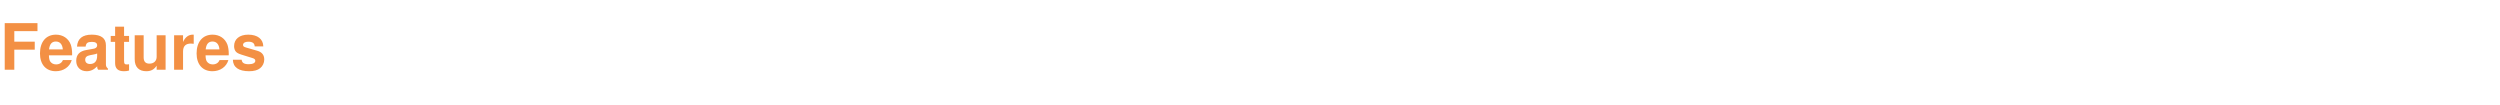
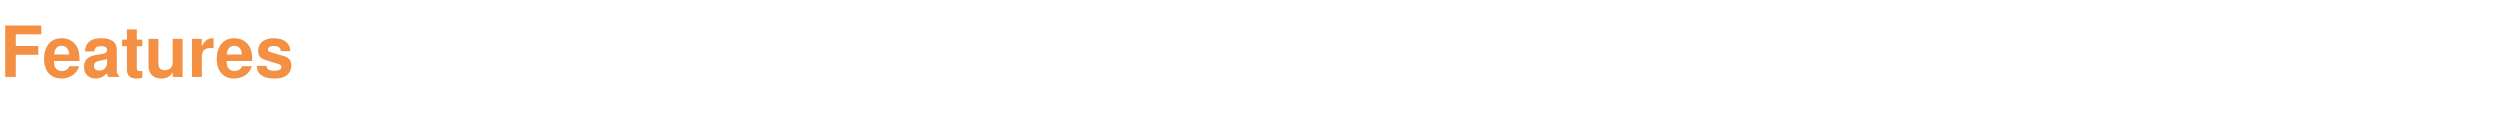
- <svg xmlns="http://www.w3.org/2000/svg" width="860" height="36" viewBox="0 0 860 36">
+ <svg xmlns="http://www.w3.org/2000/svg" width="780" height="36" viewBox="0 0 780 36">
  <text x="0" y="24" font-family="-apple-system, BlinkMacSystemFont, 'Segoe UI', Helvetica, Arial, sans-serif" font-size="22" font-weight="700" fill="#F39044">Features</text>
</svg>
